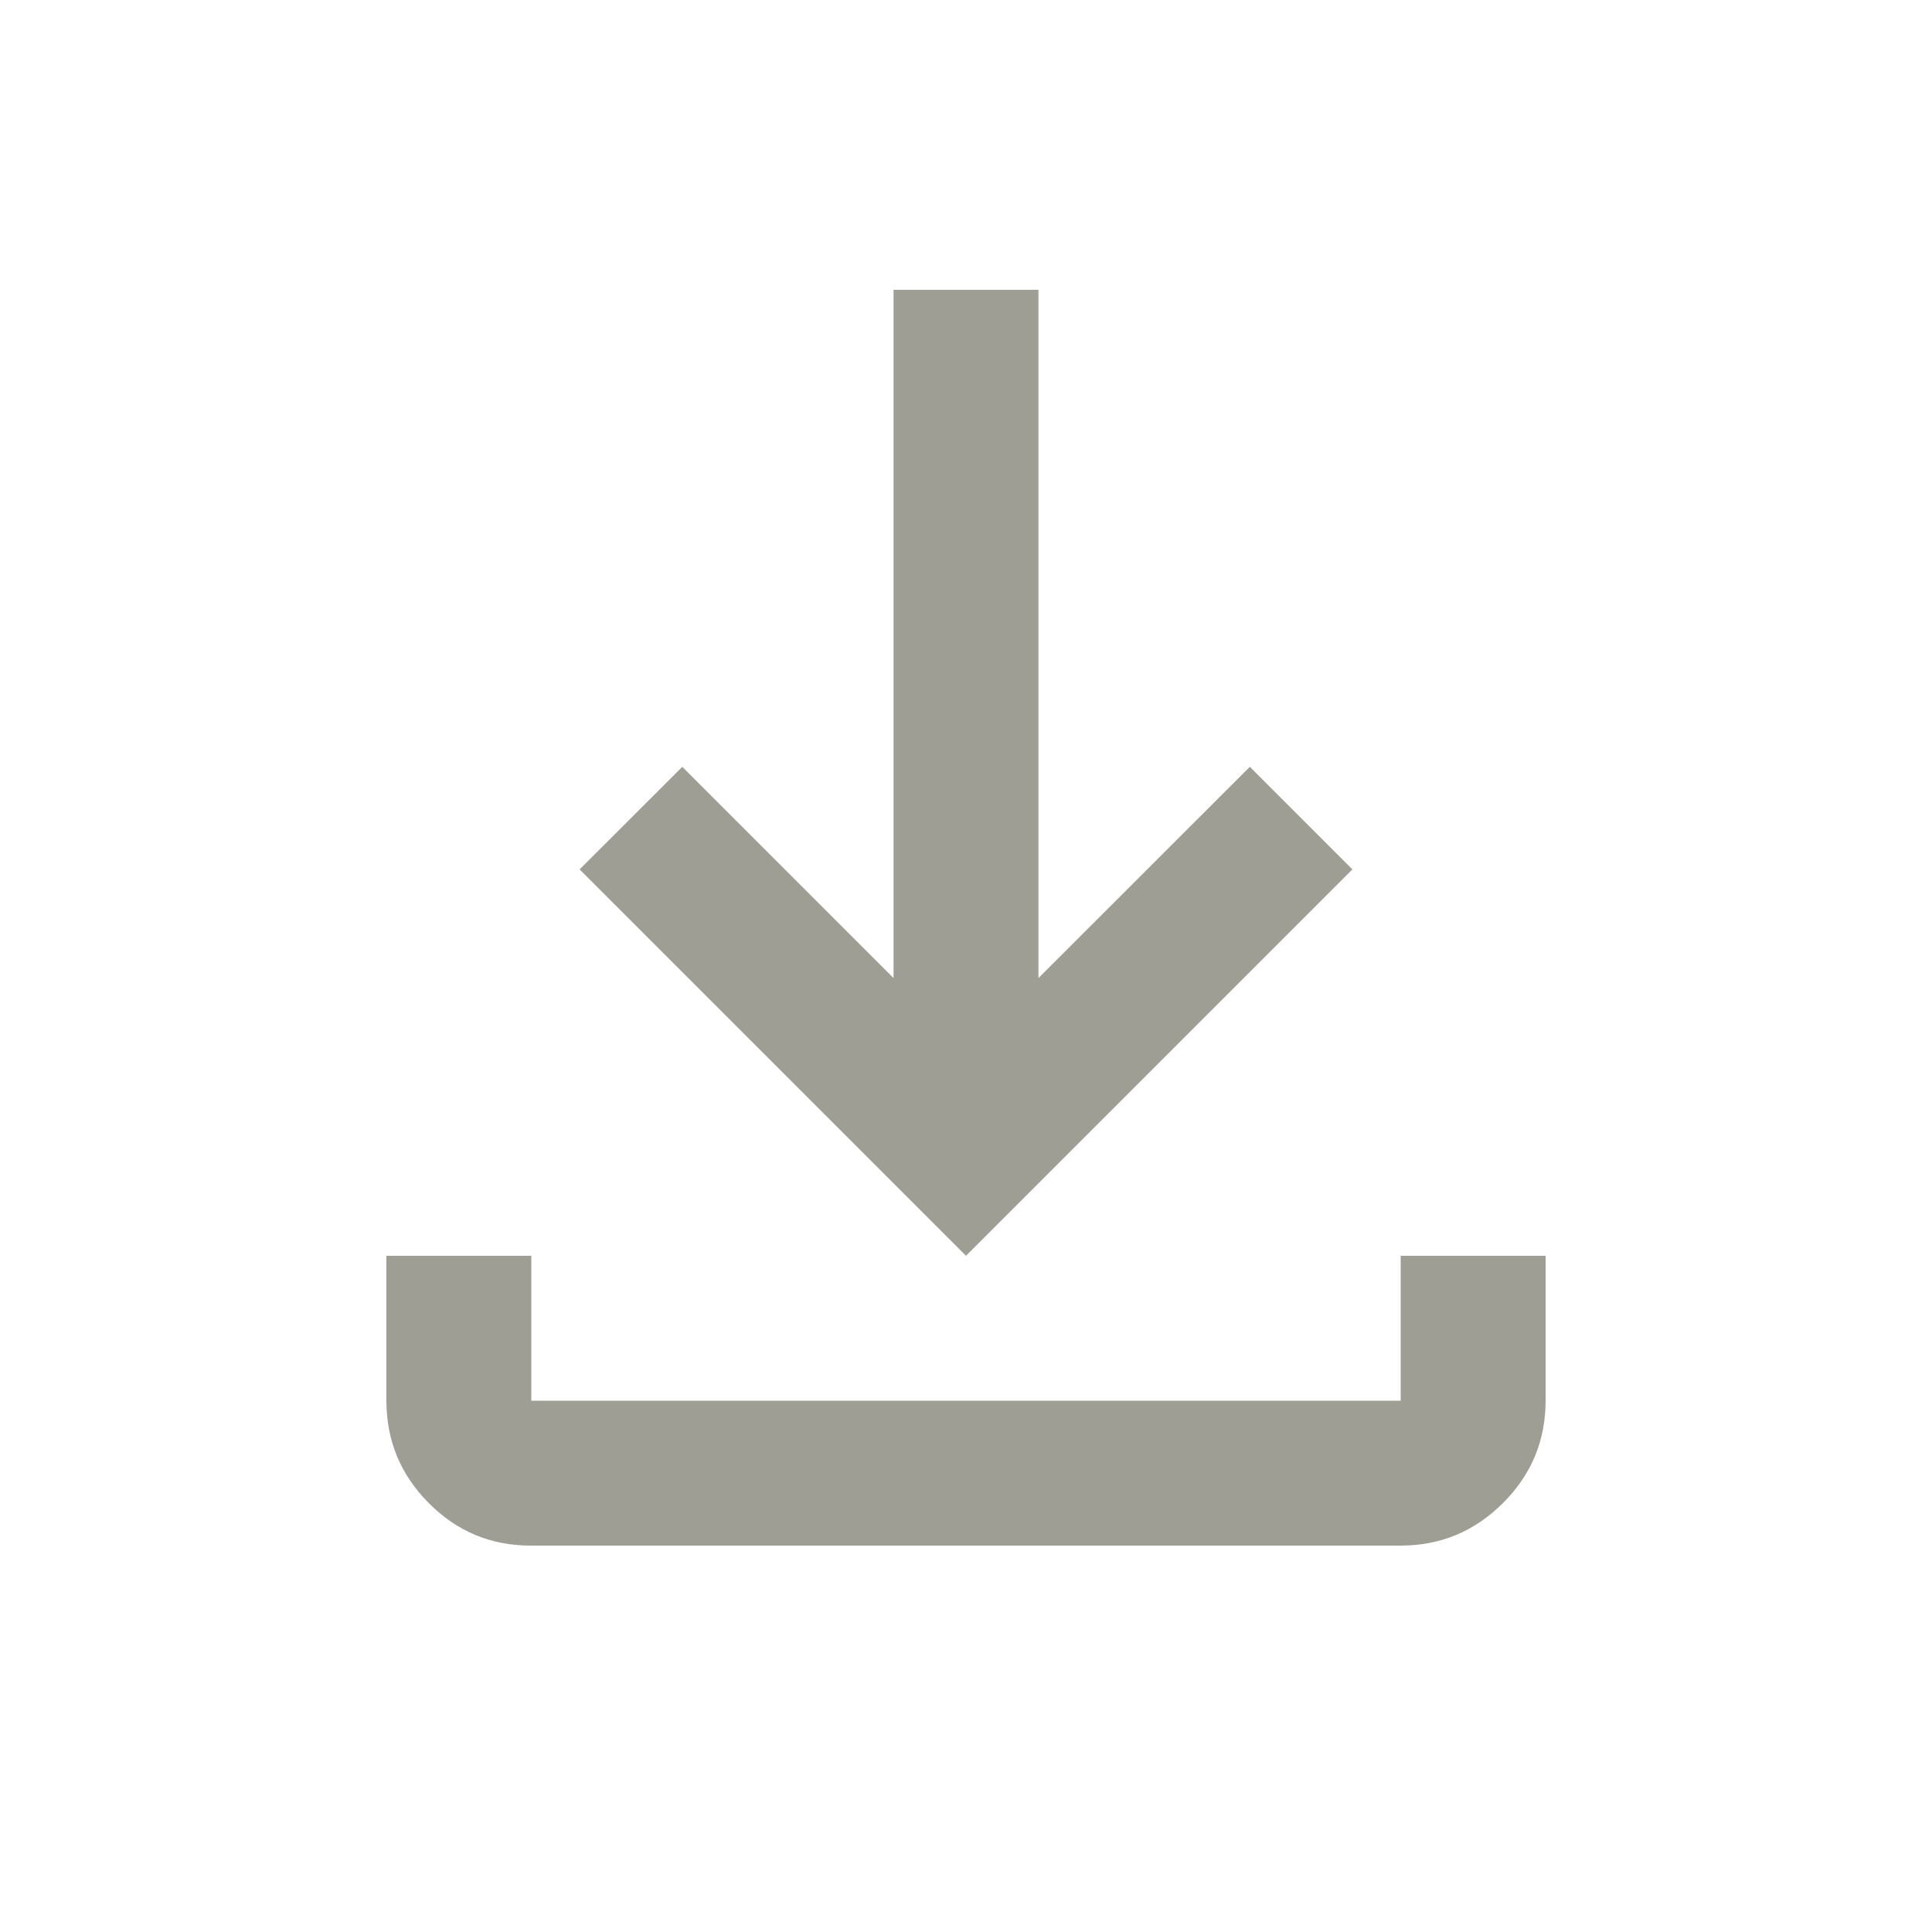
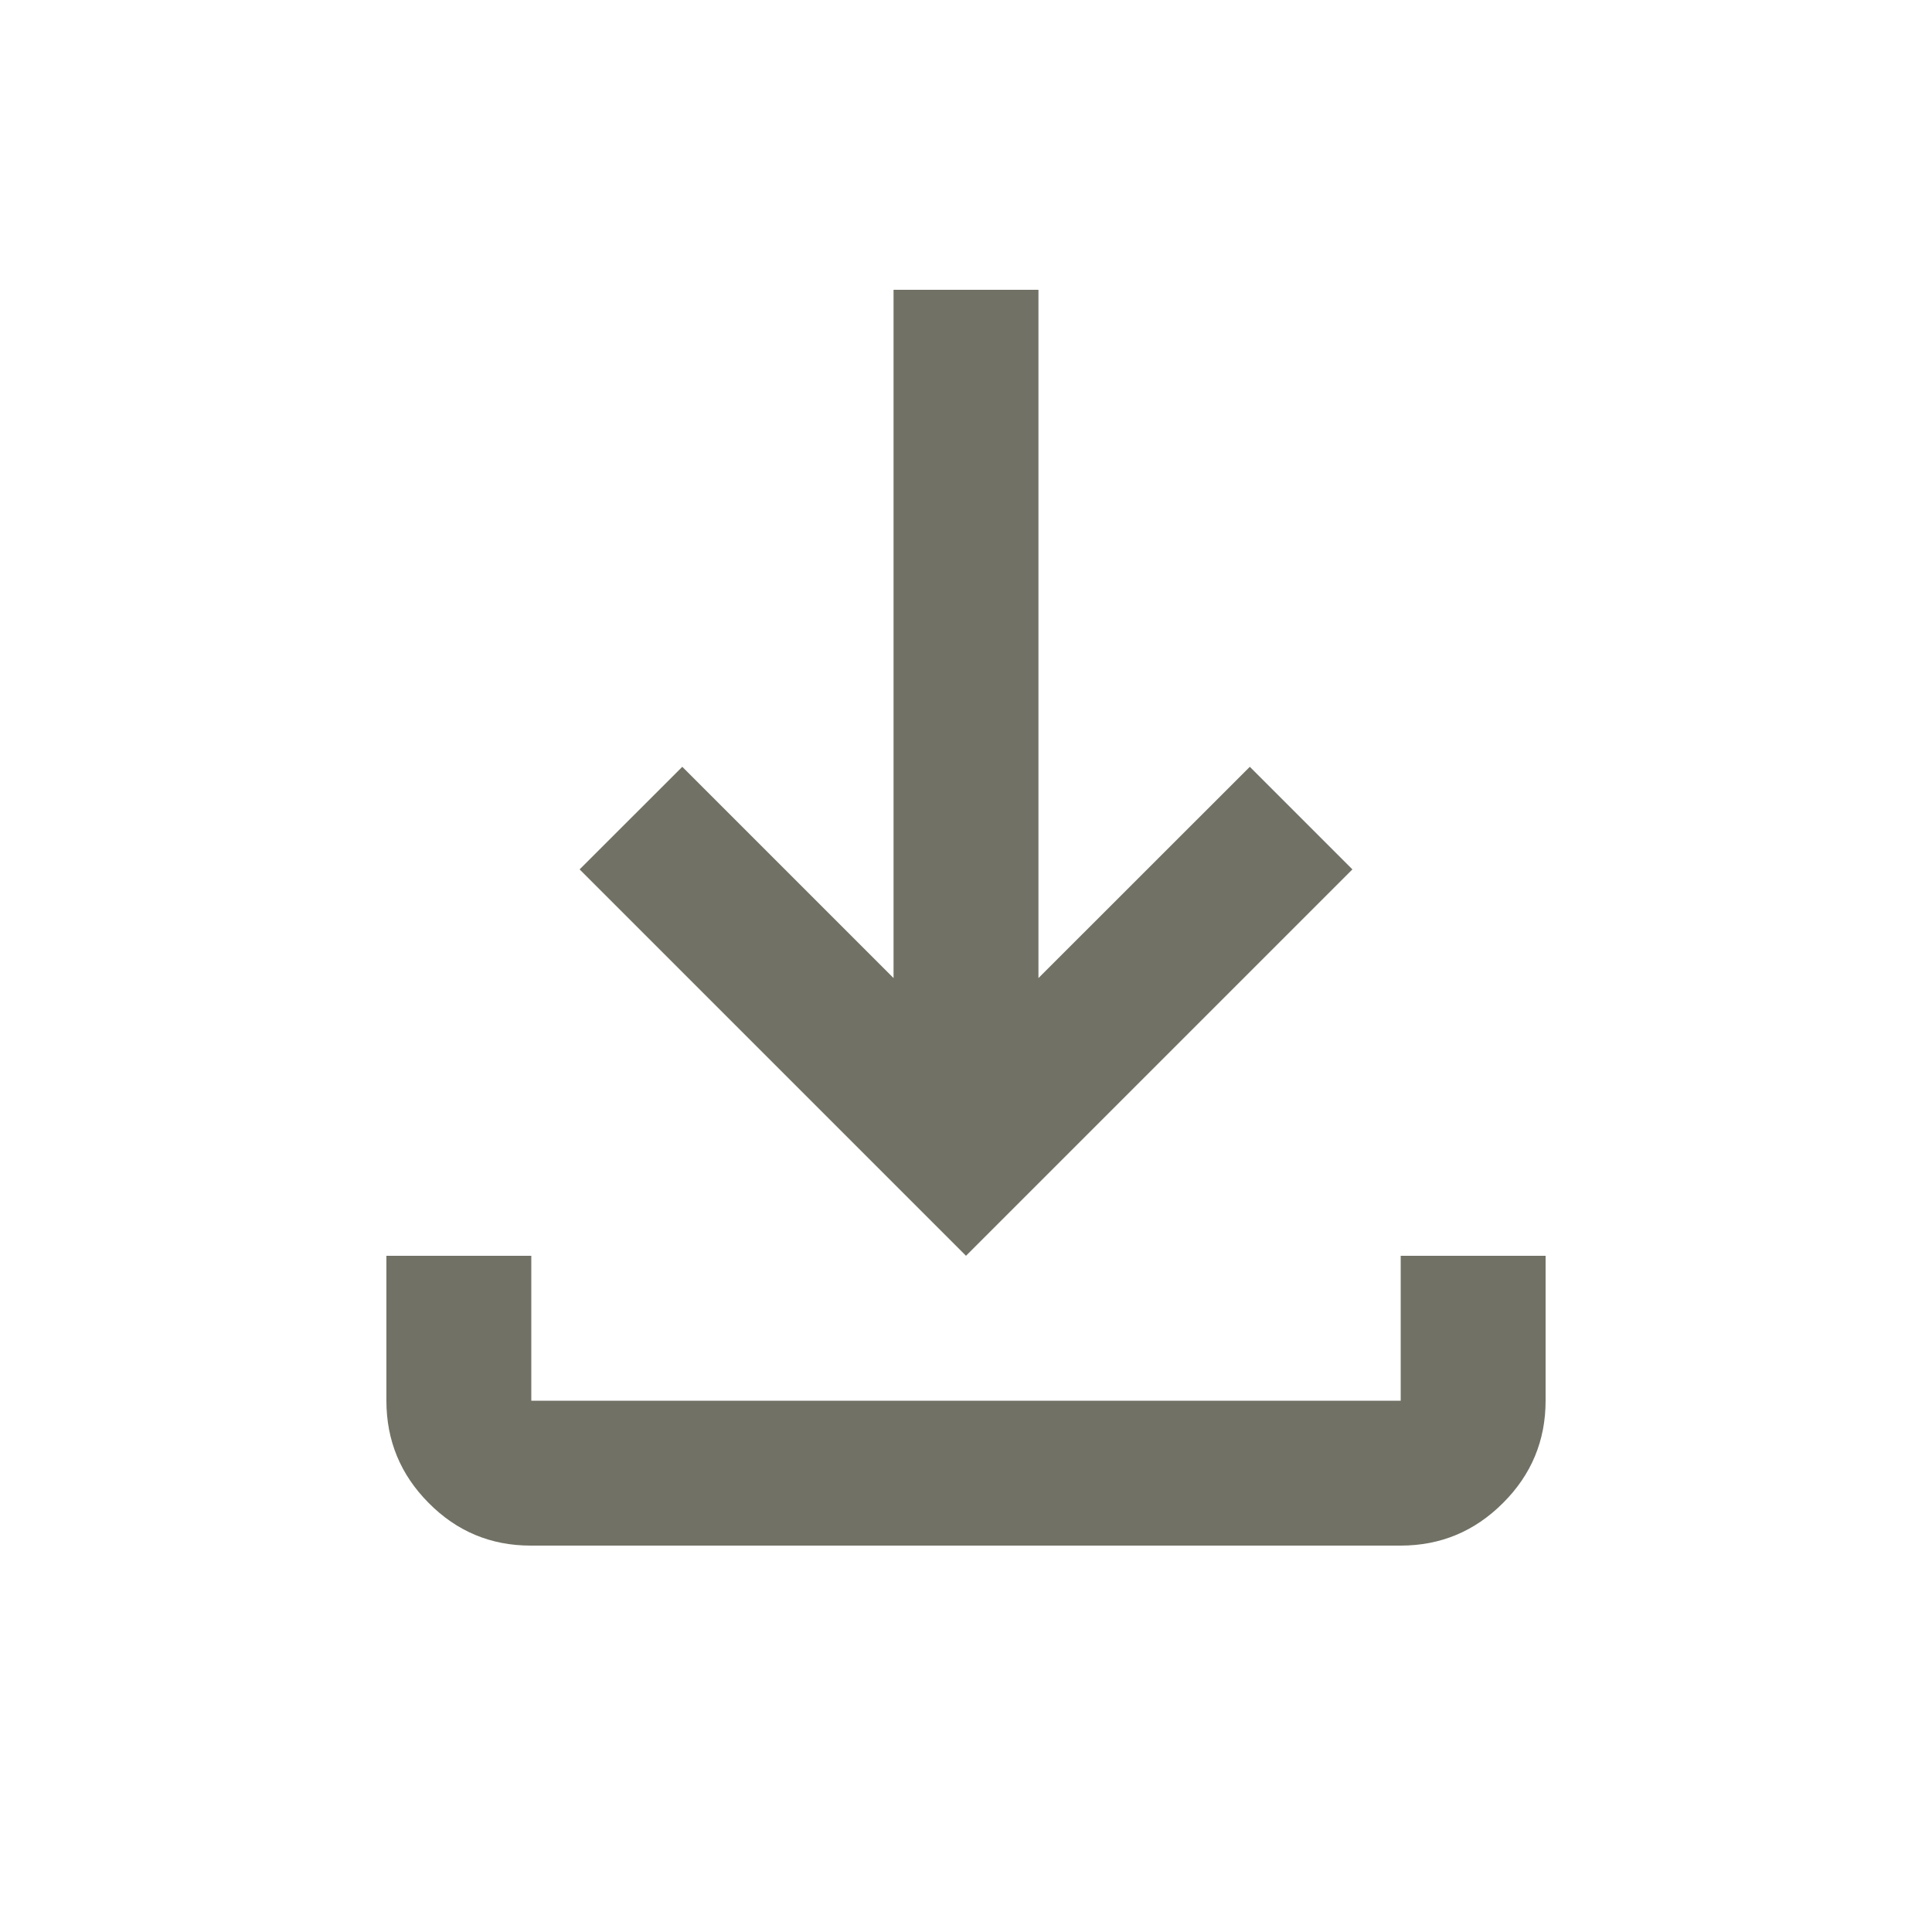
<svg xmlns="http://www.w3.org/2000/svg" preserveAspectRatio="none" overflow="visible" style="display: block;" width="20" height="20" viewBox="0 0 20 20" fill="none">
  <g id="download">
    <mask id="mask0_0_20" style="mask-type:alpha" maskUnits="userSpaceOnUse" x="0" y="0" width="20" height="20">
      <rect id="Bounding box" width="20" height="20" fill="#D9D9D9" />
    </mask>
    <g mask="url(#mask0_0_20)">
-       <path id="download_2" d="M10 13L6 9L7.063 7.938L9.25 10.125V3H10.75V10.125L12.938 7.938L14 9L10 13ZM5.494 16C5.081 16 4.729 15.853 4.438 15.559C4.146 15.266 4 14.912 4 14.5V13H5.5V14.5H14.5V13H16V14.5C16 14.912 15.853 15.266 15.559 15.559C15.265 15.853 14.912 16 14.499 16H5.494Z" fill="#9E9E94" />
+       <path id="download_2" d="M10 13L6 9L7.063 7.938L9.25 10.125V3H10.75V10.125L12.938 7.938L14 9L10 13ZM5.494 16C5.081 16 4.729 15.853 4.438 15.559C4.146 15.266 4 14.912 4 14.5V13H5.5V14.5H14.5V13H16V14.5C16 14.912 15.853 15.266 15.559 15.559C15.265 15.853 14.912 16 14.499 16H5.494Z" fill="#717165" />
    </g>
  </g>
</svg>
